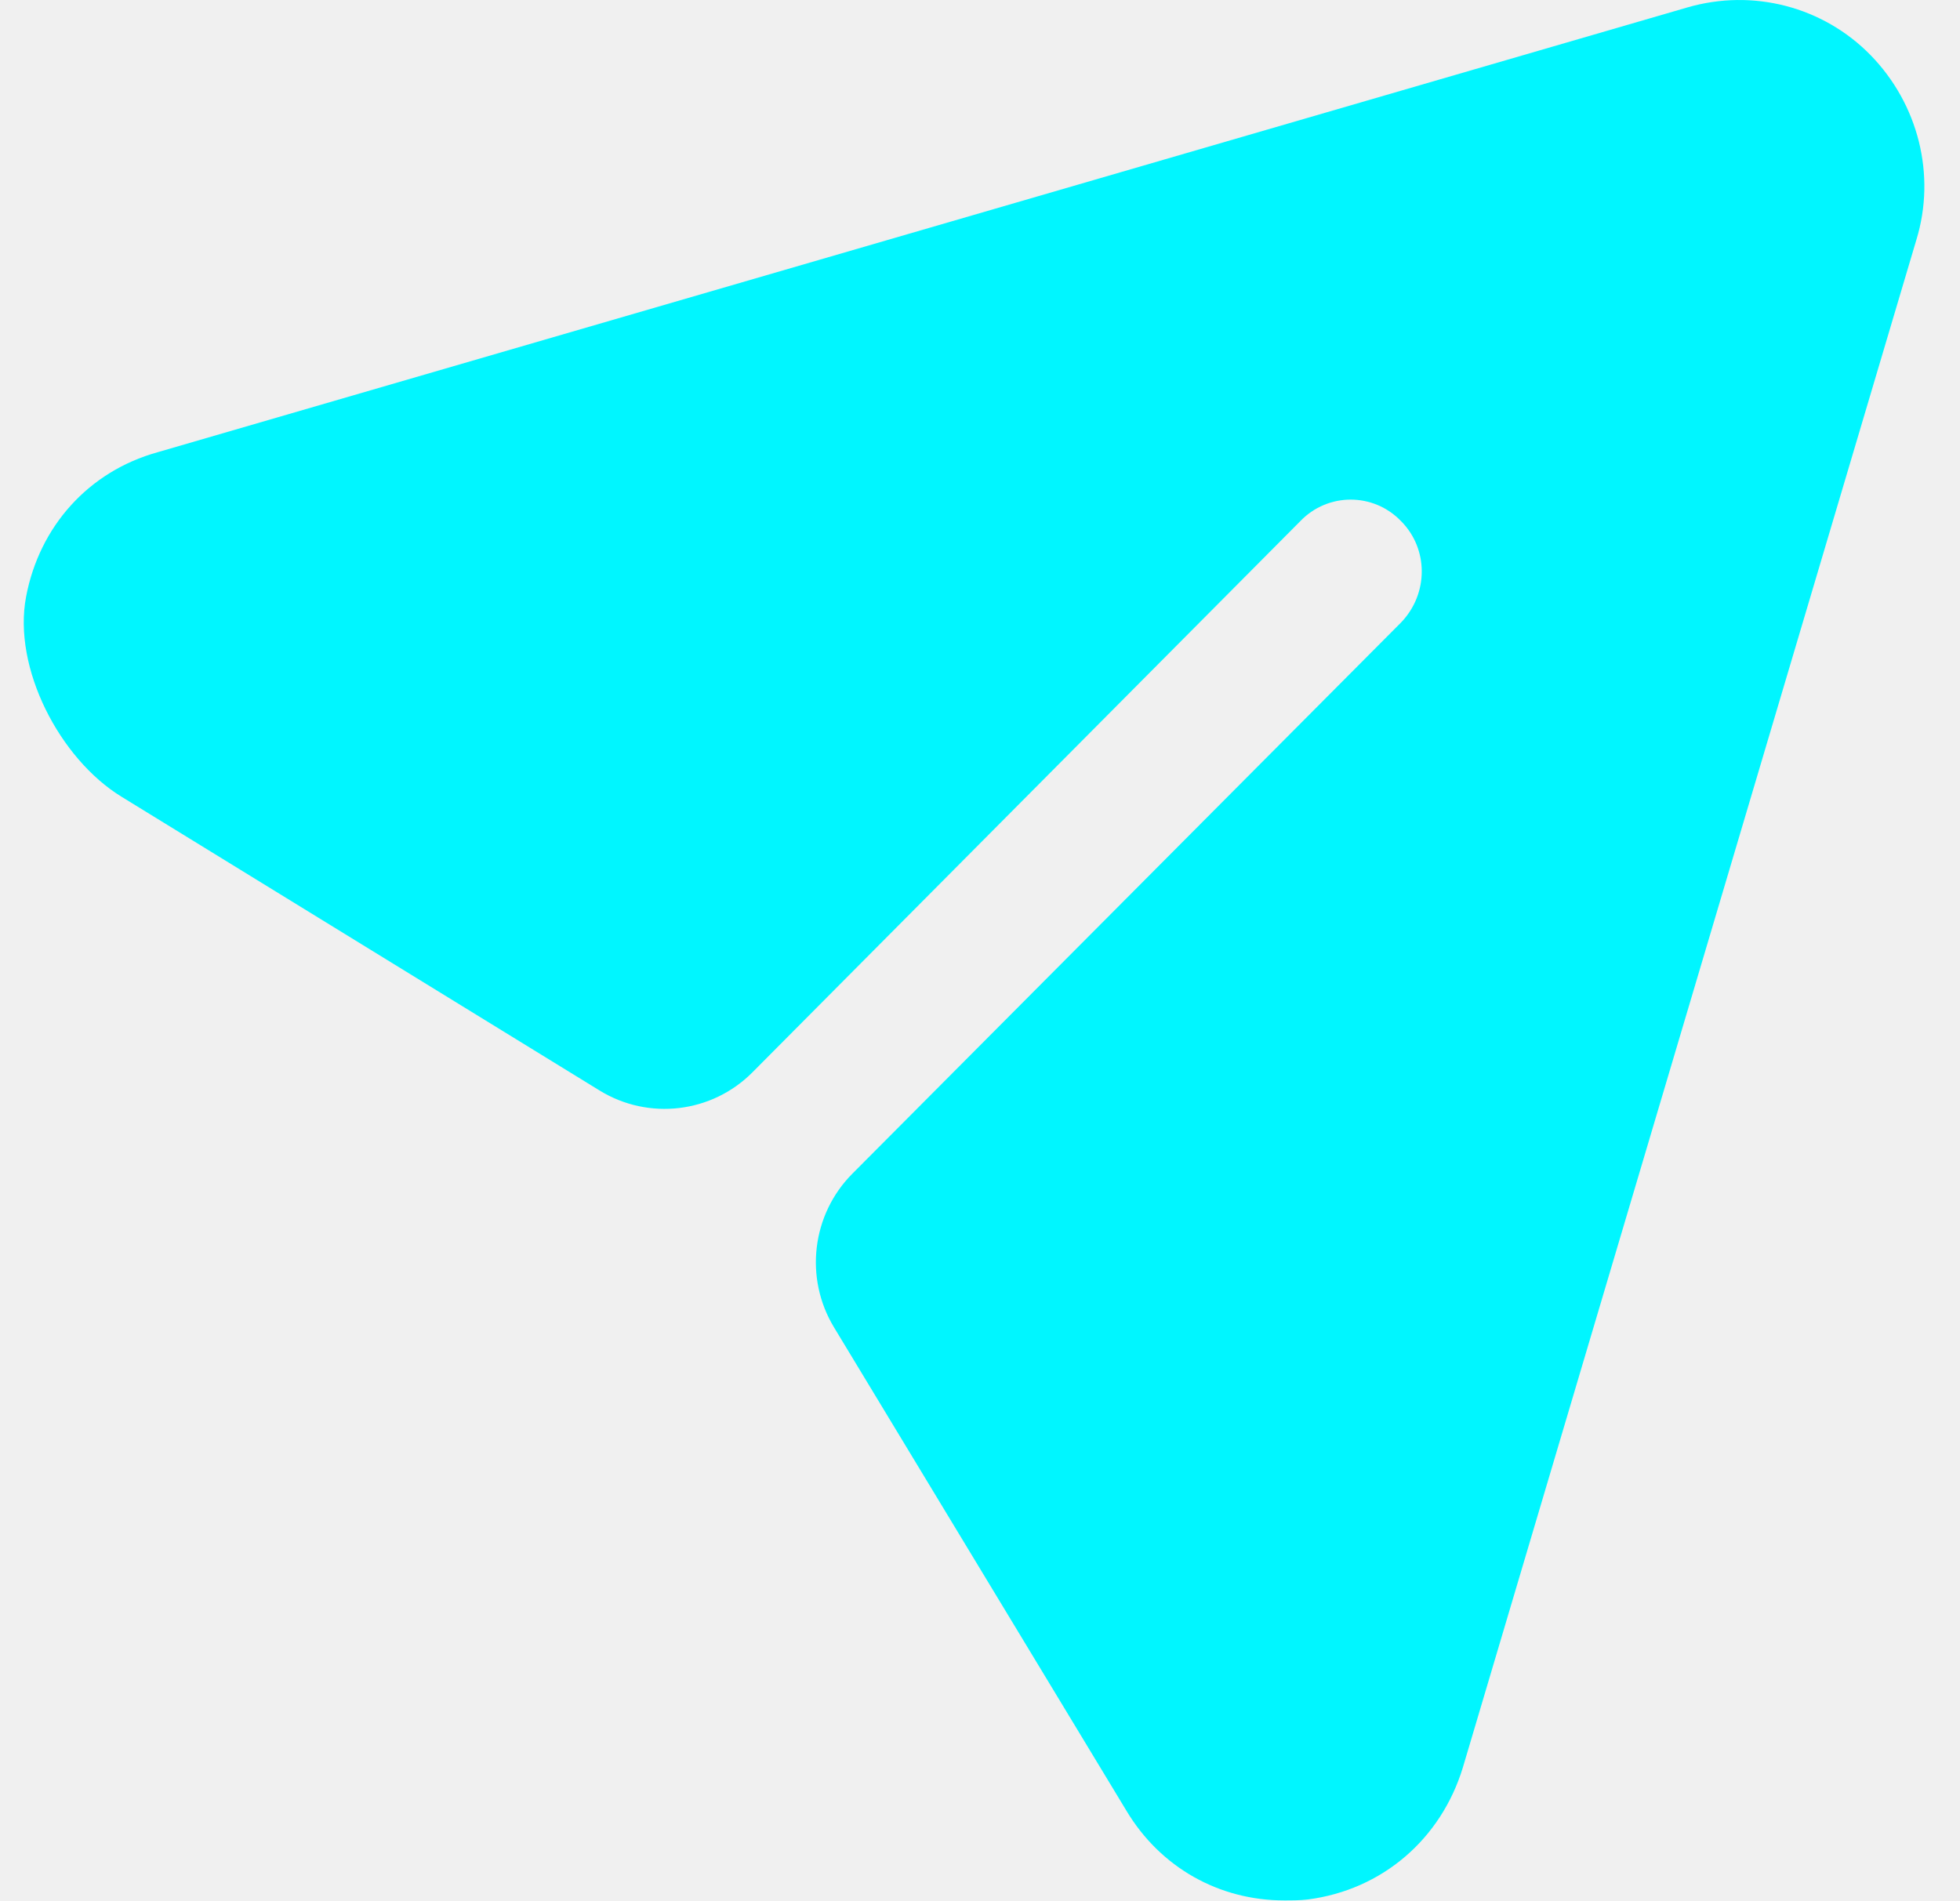
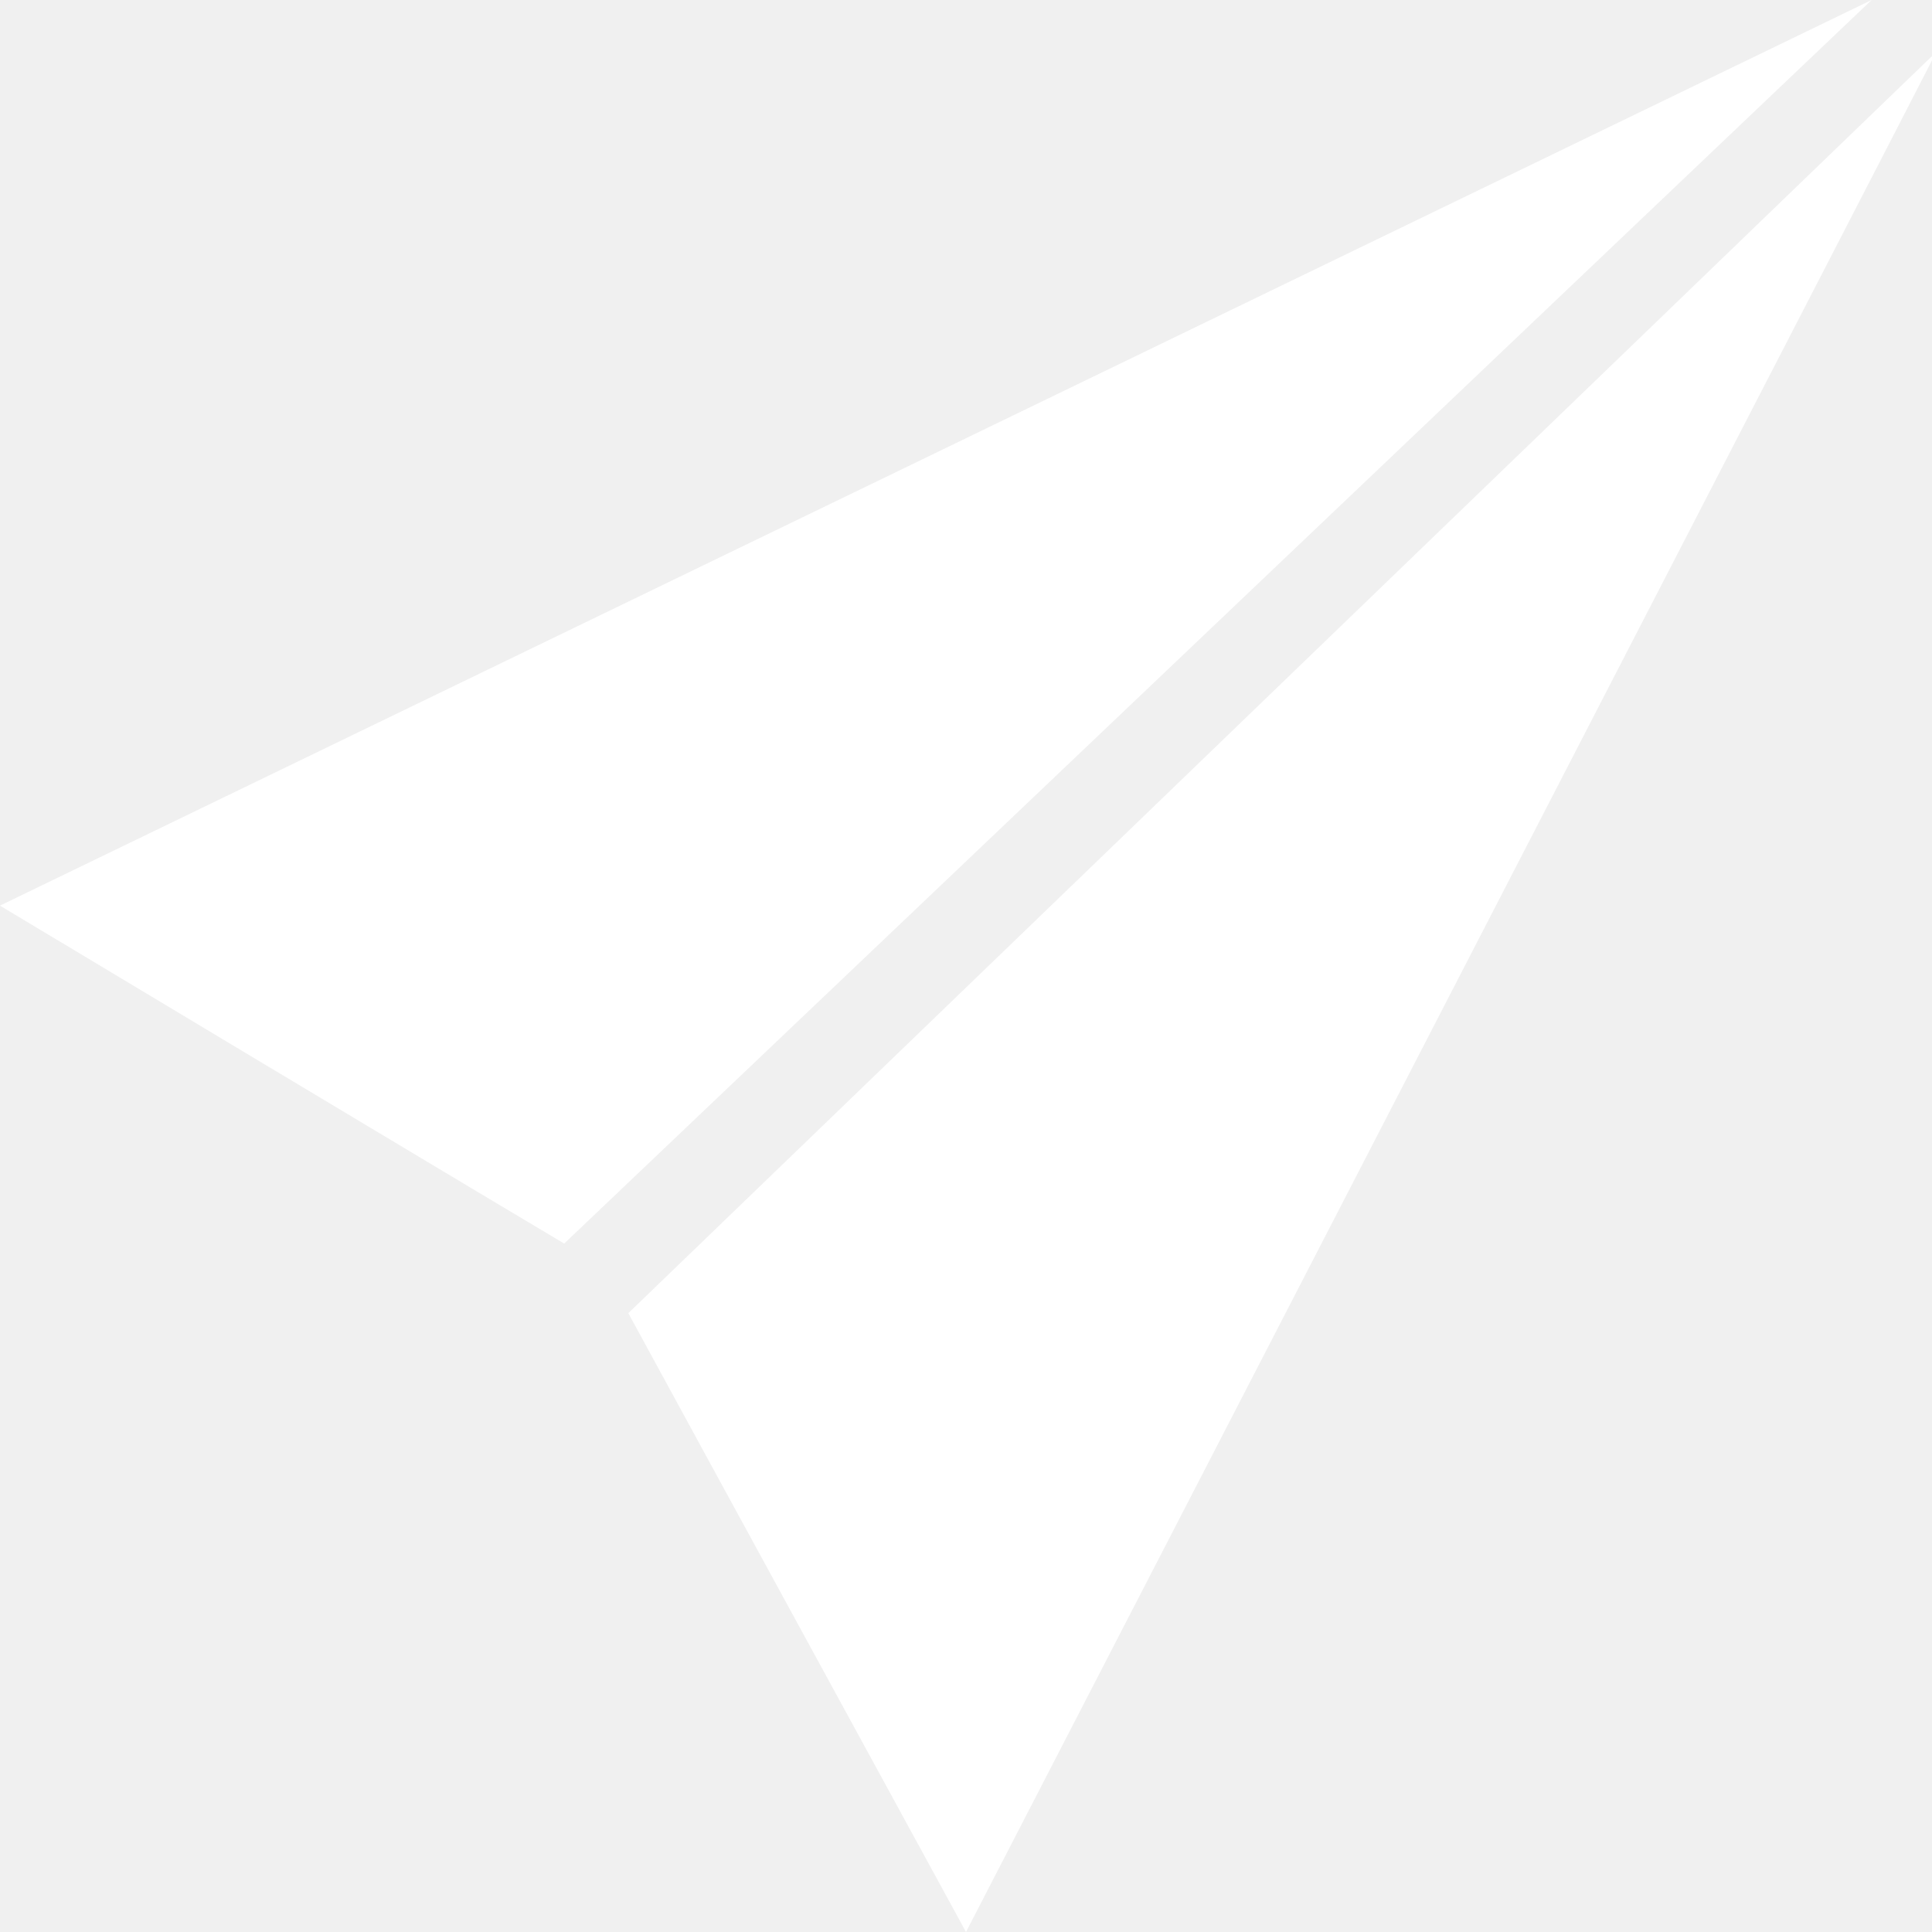
- <svg xmlns="http://www.w3.org/2000/svg" width="33" height="32" viewBox="0 0 33 32" fill="none">
-   <path d="M31.497 0.931C30.696 0.11 29.512 -0.196 28.407 0.126L2.653 7.615C1.488 7.939 0.662 8.868 0.439 10.049C0.212 11.25 1.006 12.776 2.043 13.414L10.096 18.363C10.922 18.87 11.988 18.743 12.671 18.054L21.893 8.775C22.357 8.292 23.125 8.292 23.589 8.775C24.054 9.242 24.054 9.999 23.589 10.482L14.352 19.762C13.667 20.45 13.539 21.521 14.043 22.352L18.963 30.486C19.54 31.452 20.532 32 21.621 32C21.749 32 21.893 32 22.021 31.984C23.269 31.823 24.262 30.969 24.63 29.761L32.265 4.04C32.601 2.944 32.297 1.753 31.497 0.931" fill="#00F6FF" />
+ <svg xmlns="http://www.w3.org/2000/svg" width="800px" height="800px" viewBox="0 0 32 32" version="1.1" fill="#ffffff" stroke="#ffffff">
+   <g id="SVGRepo_bgCarrier" stroke-width="0" />
+   <g id="SVGRepo_tracerCarrier" stroke-linecap="round" stroke-linejoin="round" />
+   <g id="SVGRepo_iconCarrier">
+     <defs> </defs>
+     <g id="Page-1" stroke="none" stroke-width="1" fill="none" fill-rule="evenodd">
+       <g id="Icon-Set-Filled" transform="translate(-570, -257)" fill="#ffffff">
+         <path d="M580.407,278.75 C581.743,281.205 586,289 586,289 C586,289 601.75,258.5 602,258 L602.02,257.91 L580.407,278.75 L580.407,278.75 Z M570,272 C570,272 577.298,276.381 579.345,277.597 L601,257 C598.536,258.194 570,272 570,272 L570,272 Z" id="send-email"> </path>
+       </g>
+     </g>
+   </g>
</svg>
